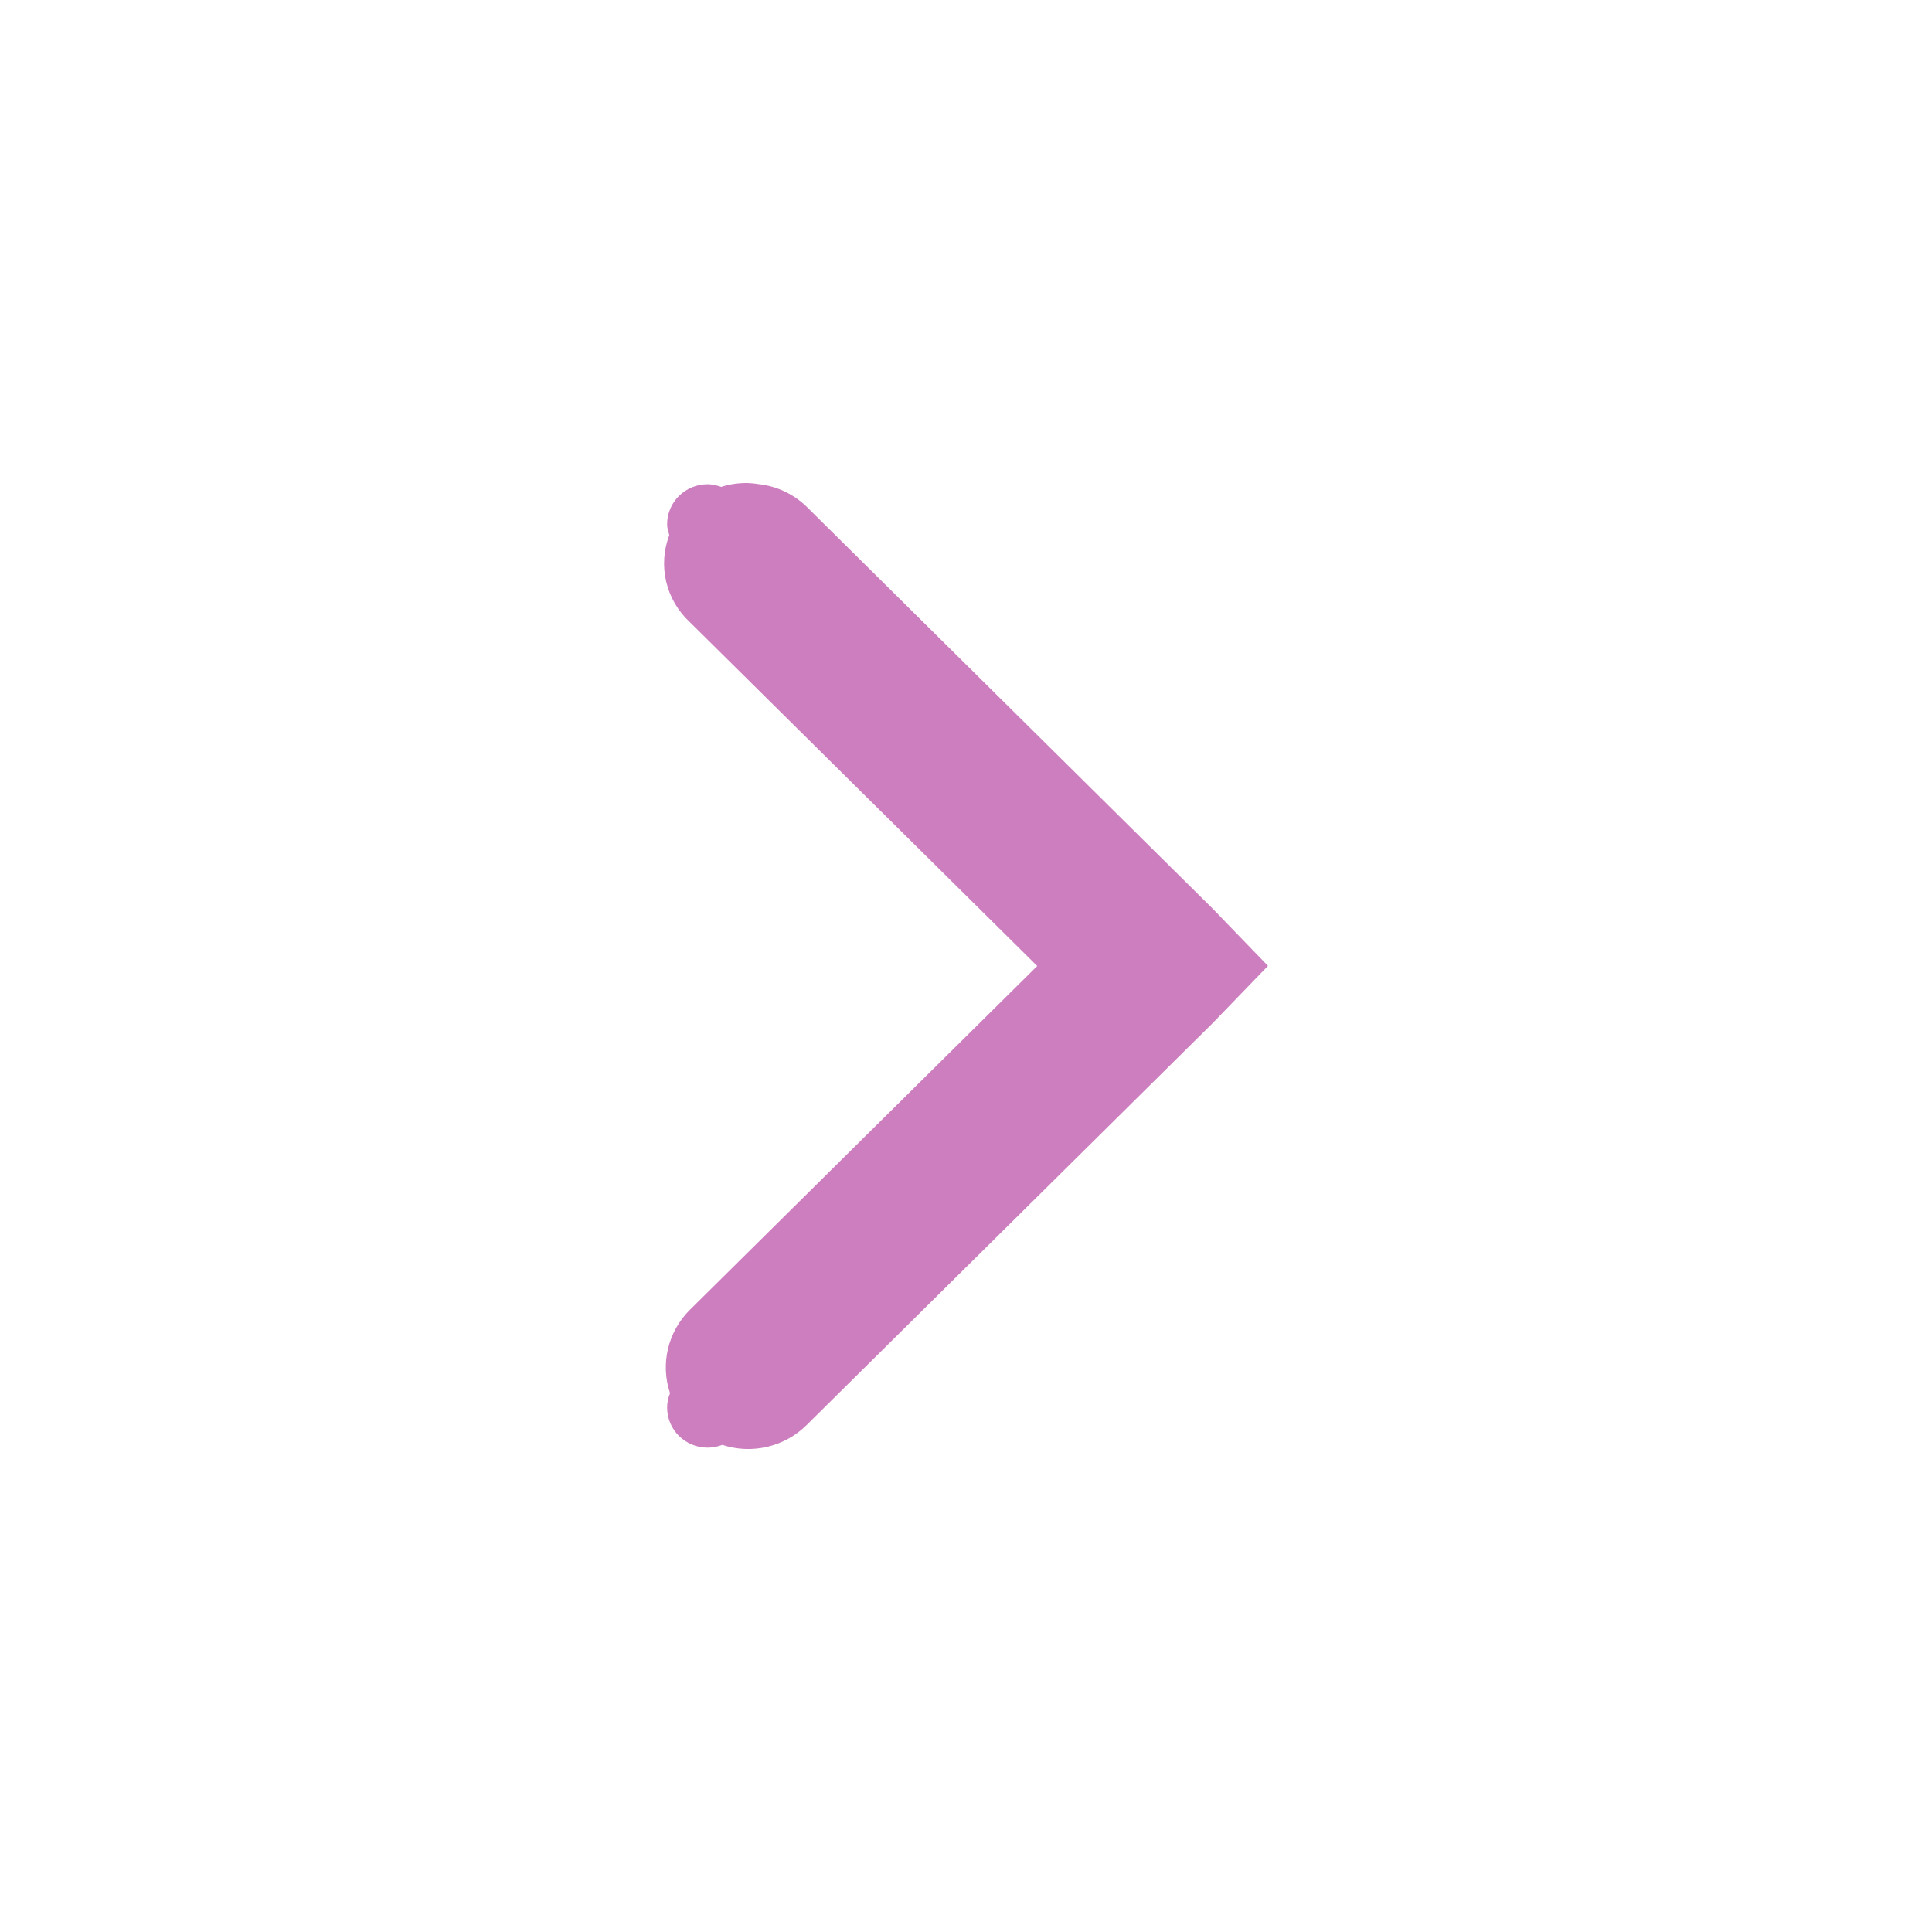
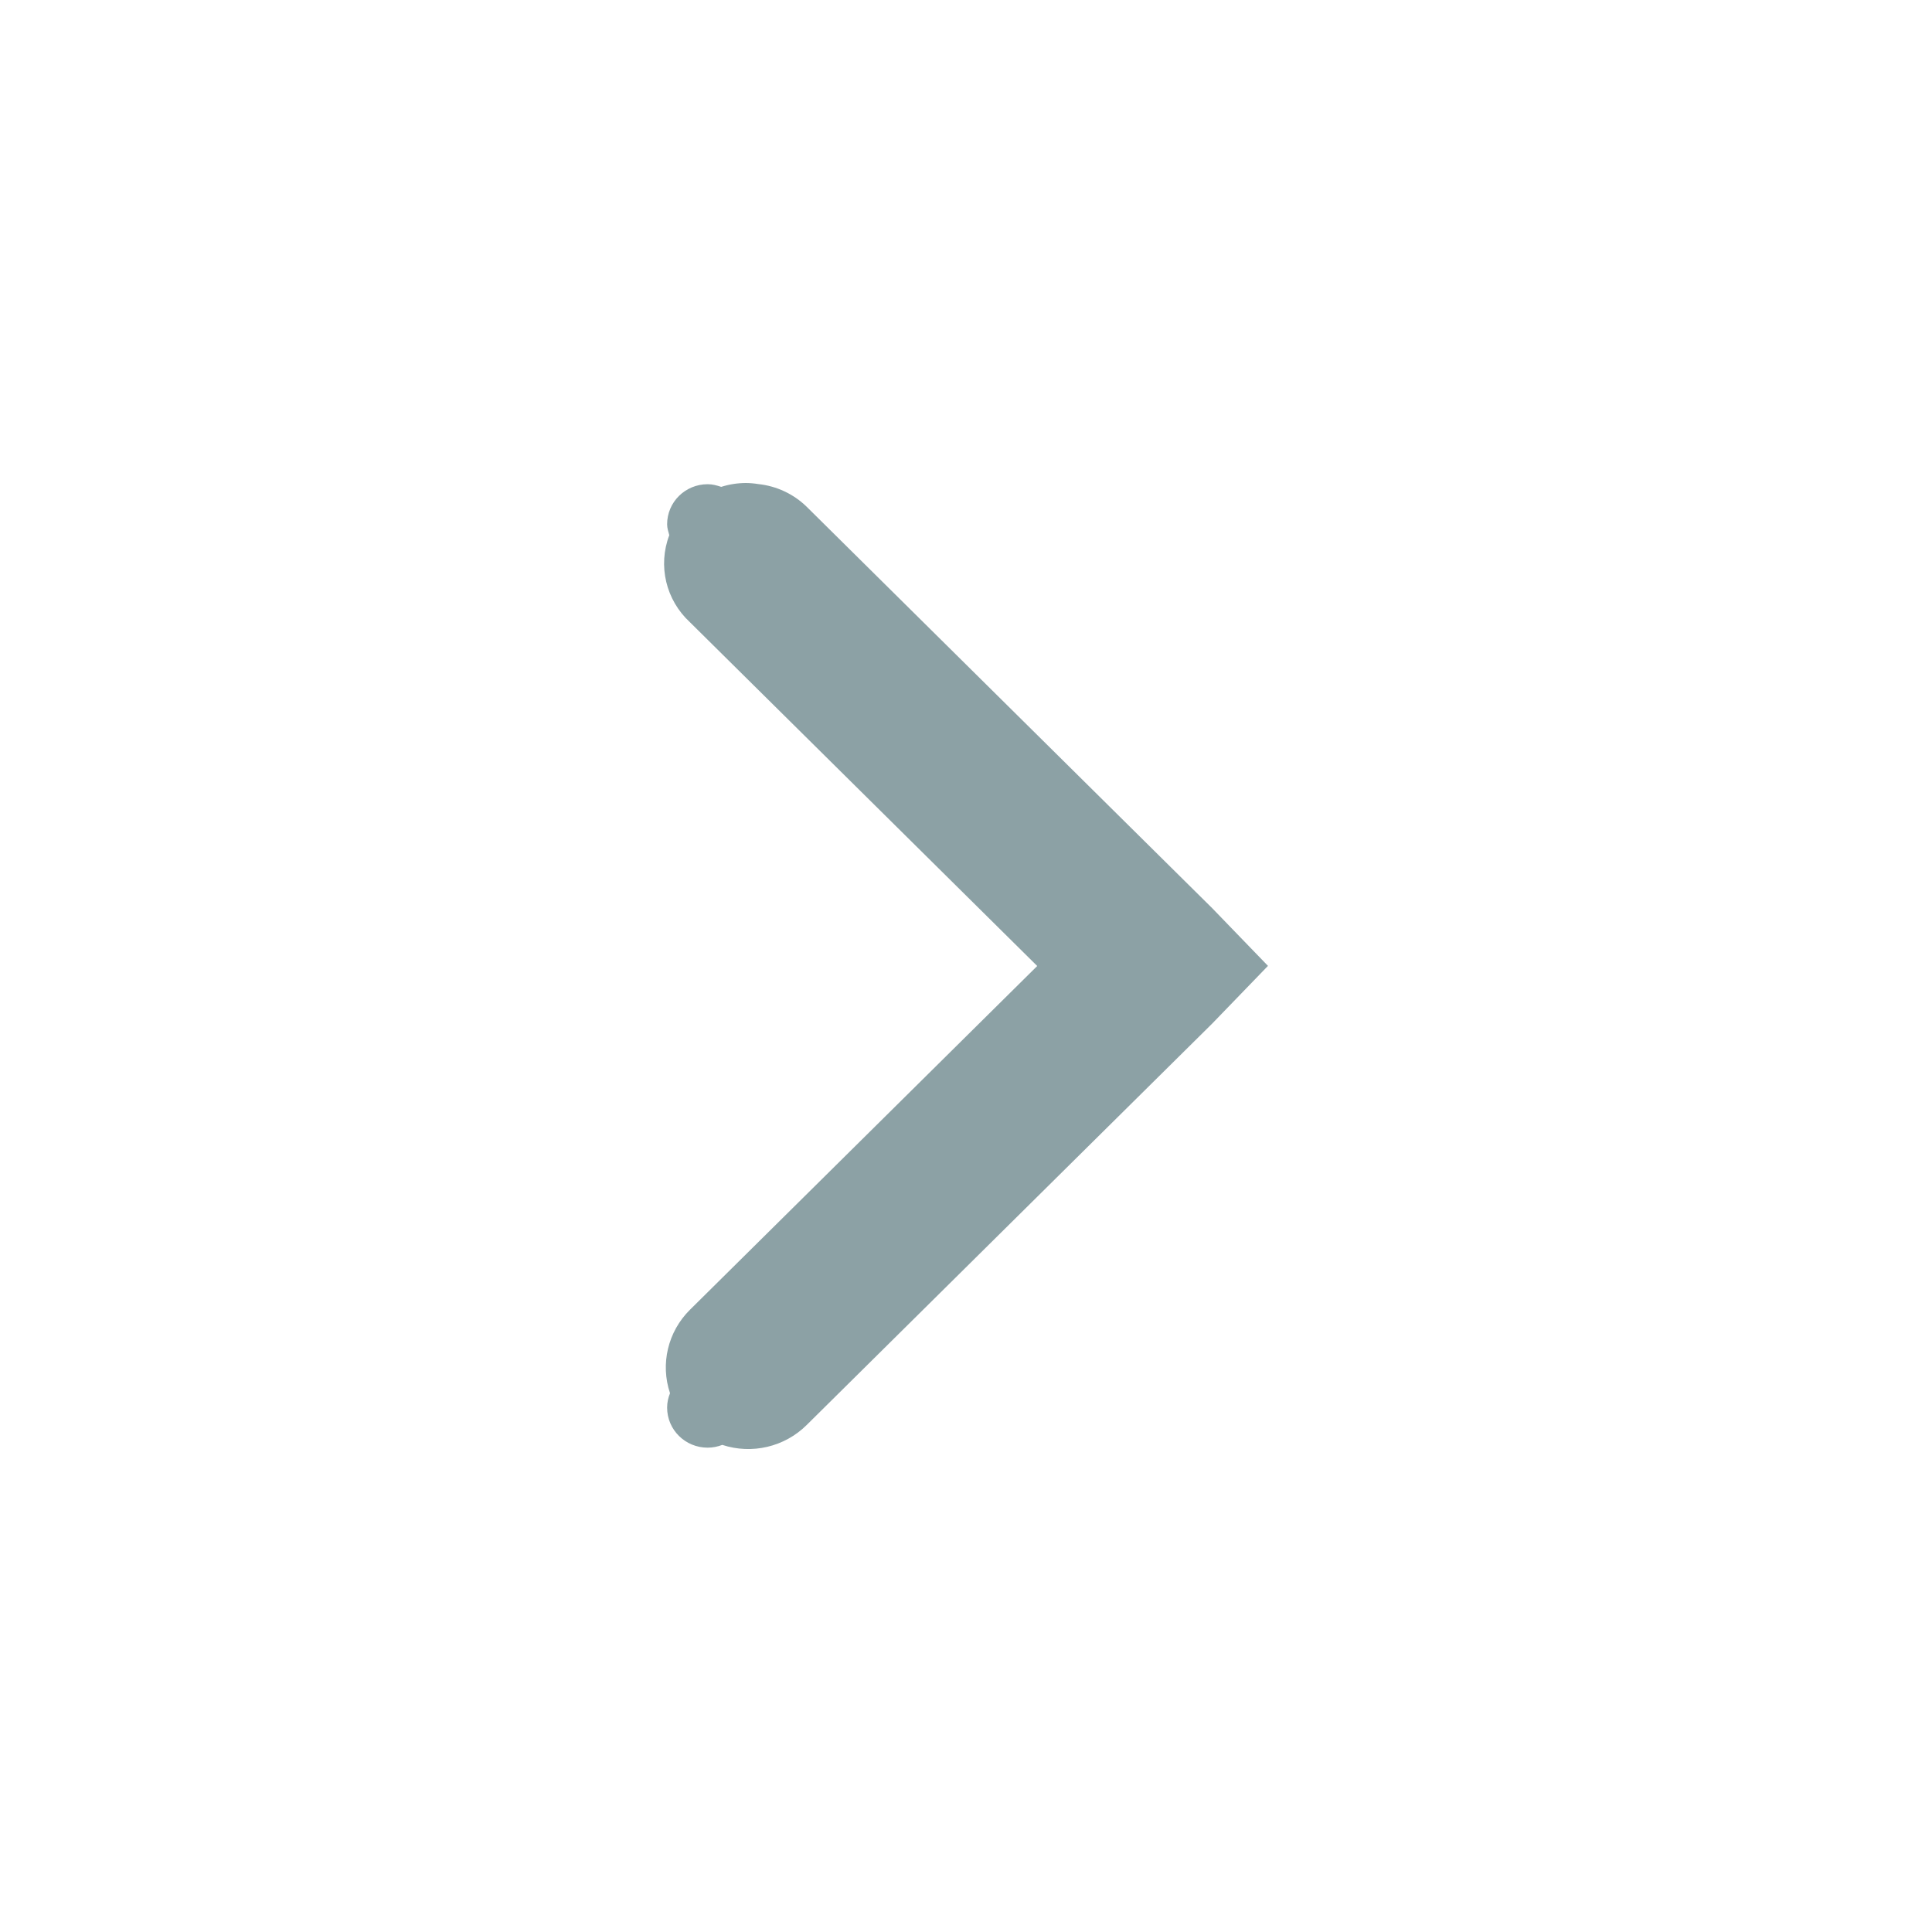
<svg xmlns="http://www.w3.org/2000/svg" xmlns:ns1="http://www.openswatchbook.org/uri/2009/osb" width="16" version="1.1" id="svg7384" height="16">
  <defs id="defs7386">
    <linearGradient ns1:paint="solid" id="selected_bg_color">
      <stop id="stop4147" offset="0" style="stop-color:#5294e2;stop-opacity:1;" />
    </linearGradient>
  </defs>
  <g transform="translate(-100.0002,-747)" style="display:inline" id="layer9" />
  <g transform="translate(-100.0002,-747)" id="layer10" />
  <g transform="translate(-100.0002,-747)" id="layer11" />
  <g transform="translate(-100.0002,-747)" id="layer13" />
  <g transform="translate(-100.0002,-747)" id="layer14" />
  <g transform="translate(-100.0002,-747)" style="display:inline" id="layer15" />
  <g transform="translate(-100.0002,-747)" style="display:inline" id="g71291" />
  <g transform="translate(-100.0002,-747)" style="display:inline" id="g4953" />
  <g transform="translate(-100.0002,-747)" style="display:inline" id="layer12">
-     <path id="path6040" d="m 106.177,751 a 0.672,0.665 0 0 1 0.104,0.009 0.672,0.665 0 0 1 0.399,0.187 l 3.359,3.325 0.462,0.478 -0.462,0.478 -3.359,3.325 a 0.683,0.676 0 0 1 -0.698,0.164 c -0.037,0.014 -0.078,0.023 -0.121,0.023 -0.186,0 -0.336,-0.148 -0.336,-0.332 0,-0.042 0.009,-0.082 0.024,-0.119 a 0.683,0.676 0 0 1 0.165,-0.691 l 2.876,-2.847 -2.876,-2.847 a 0.672,0.665 0 0 1 -0.171,-0.721 c -0.008,-0.029 -0.018,-0.058 -0.018,-0.09 0,-0.184 0.15,-0.332 0.336,-0.332 0.04,0 0.076,0.01 0.112,0.022 A 0.672,0.665 0 0 1 106.177,751 Z" style="color:#000000;font-style:normal;font-variant:normal;font-weight:normal;font-stretch:normal;font-size:medium;line-height:normal;font-family:Sans;-inkscape-font-specification:Sans;text-indent:0;text-align:start;text-decoration:none;text-decoration-line:none;letter-spacing:normal;word-spacing:normal;text-transform:none;writing-mode:lr-tb;direction:ltr;baseline-shift:baseline;text-anchor:start;display:inline;overflow:visible;visibility:visible;fill:#cd7ebf;fill-opacity:1;stroke:none;stroke-width:2;marker:none;enable-background:accumulate" />
+     <path id="path6040" d="m 106.177,751 a 0.672,0.665 0 0 1 0.104,0.009 0.672,0.665 0 0 1 0.399,0.187 l 3.359,3.325 0.462,0.478 -0.462,0.478 -3.359,3.325 a 0.683,0.676 0 0 1 -0.698,0.164 c -0.037,0.014 -0.078,0.023 -0.121,0.023 -0.186,0 -0.336,-0.148 -0.336,-0.332 0,-0.042 0.009,-0.082 0.024,-0.119 a 0.683,0.676 0 0 1 0.165,-0.691 l 2.876,-2.847 -2.876,-2.847 a 0.672,0.665 0 0 1 -0.171,-0.721 c -0.008,-0.029 -0.018,-0.058 -0.018,-0.09 0,-0.184 0.15,-0.332 0.336,-0.332 0.04,0 0.076,0.01 0.112,0.022 A 0.672,0.665 0 0 1 106.177,751 Z" style="color:#000000;font-style:normal;font-variant:normal;font-weight:normal;font-stretch:normal;font-size:medium;line-height:normal;font-family:Sans;-inkscape-font-specification:Sans;text-indent:0;text-align:start;text-decoration:none;text-decoration-line:none;letter-spacing:normal;word-spacing:normal;text-transform:none;writing-mode:lr-tb;direction:ltr;baseline-shift:baseline;text-anchor:start;display:inline;overflow:visible;visibility:visible;fill:#8CA1A5;fill-opacity:1;stroke:none;stroke-width:2;marker:none;enable-background:accumulate" />
  </g>
</svg>
